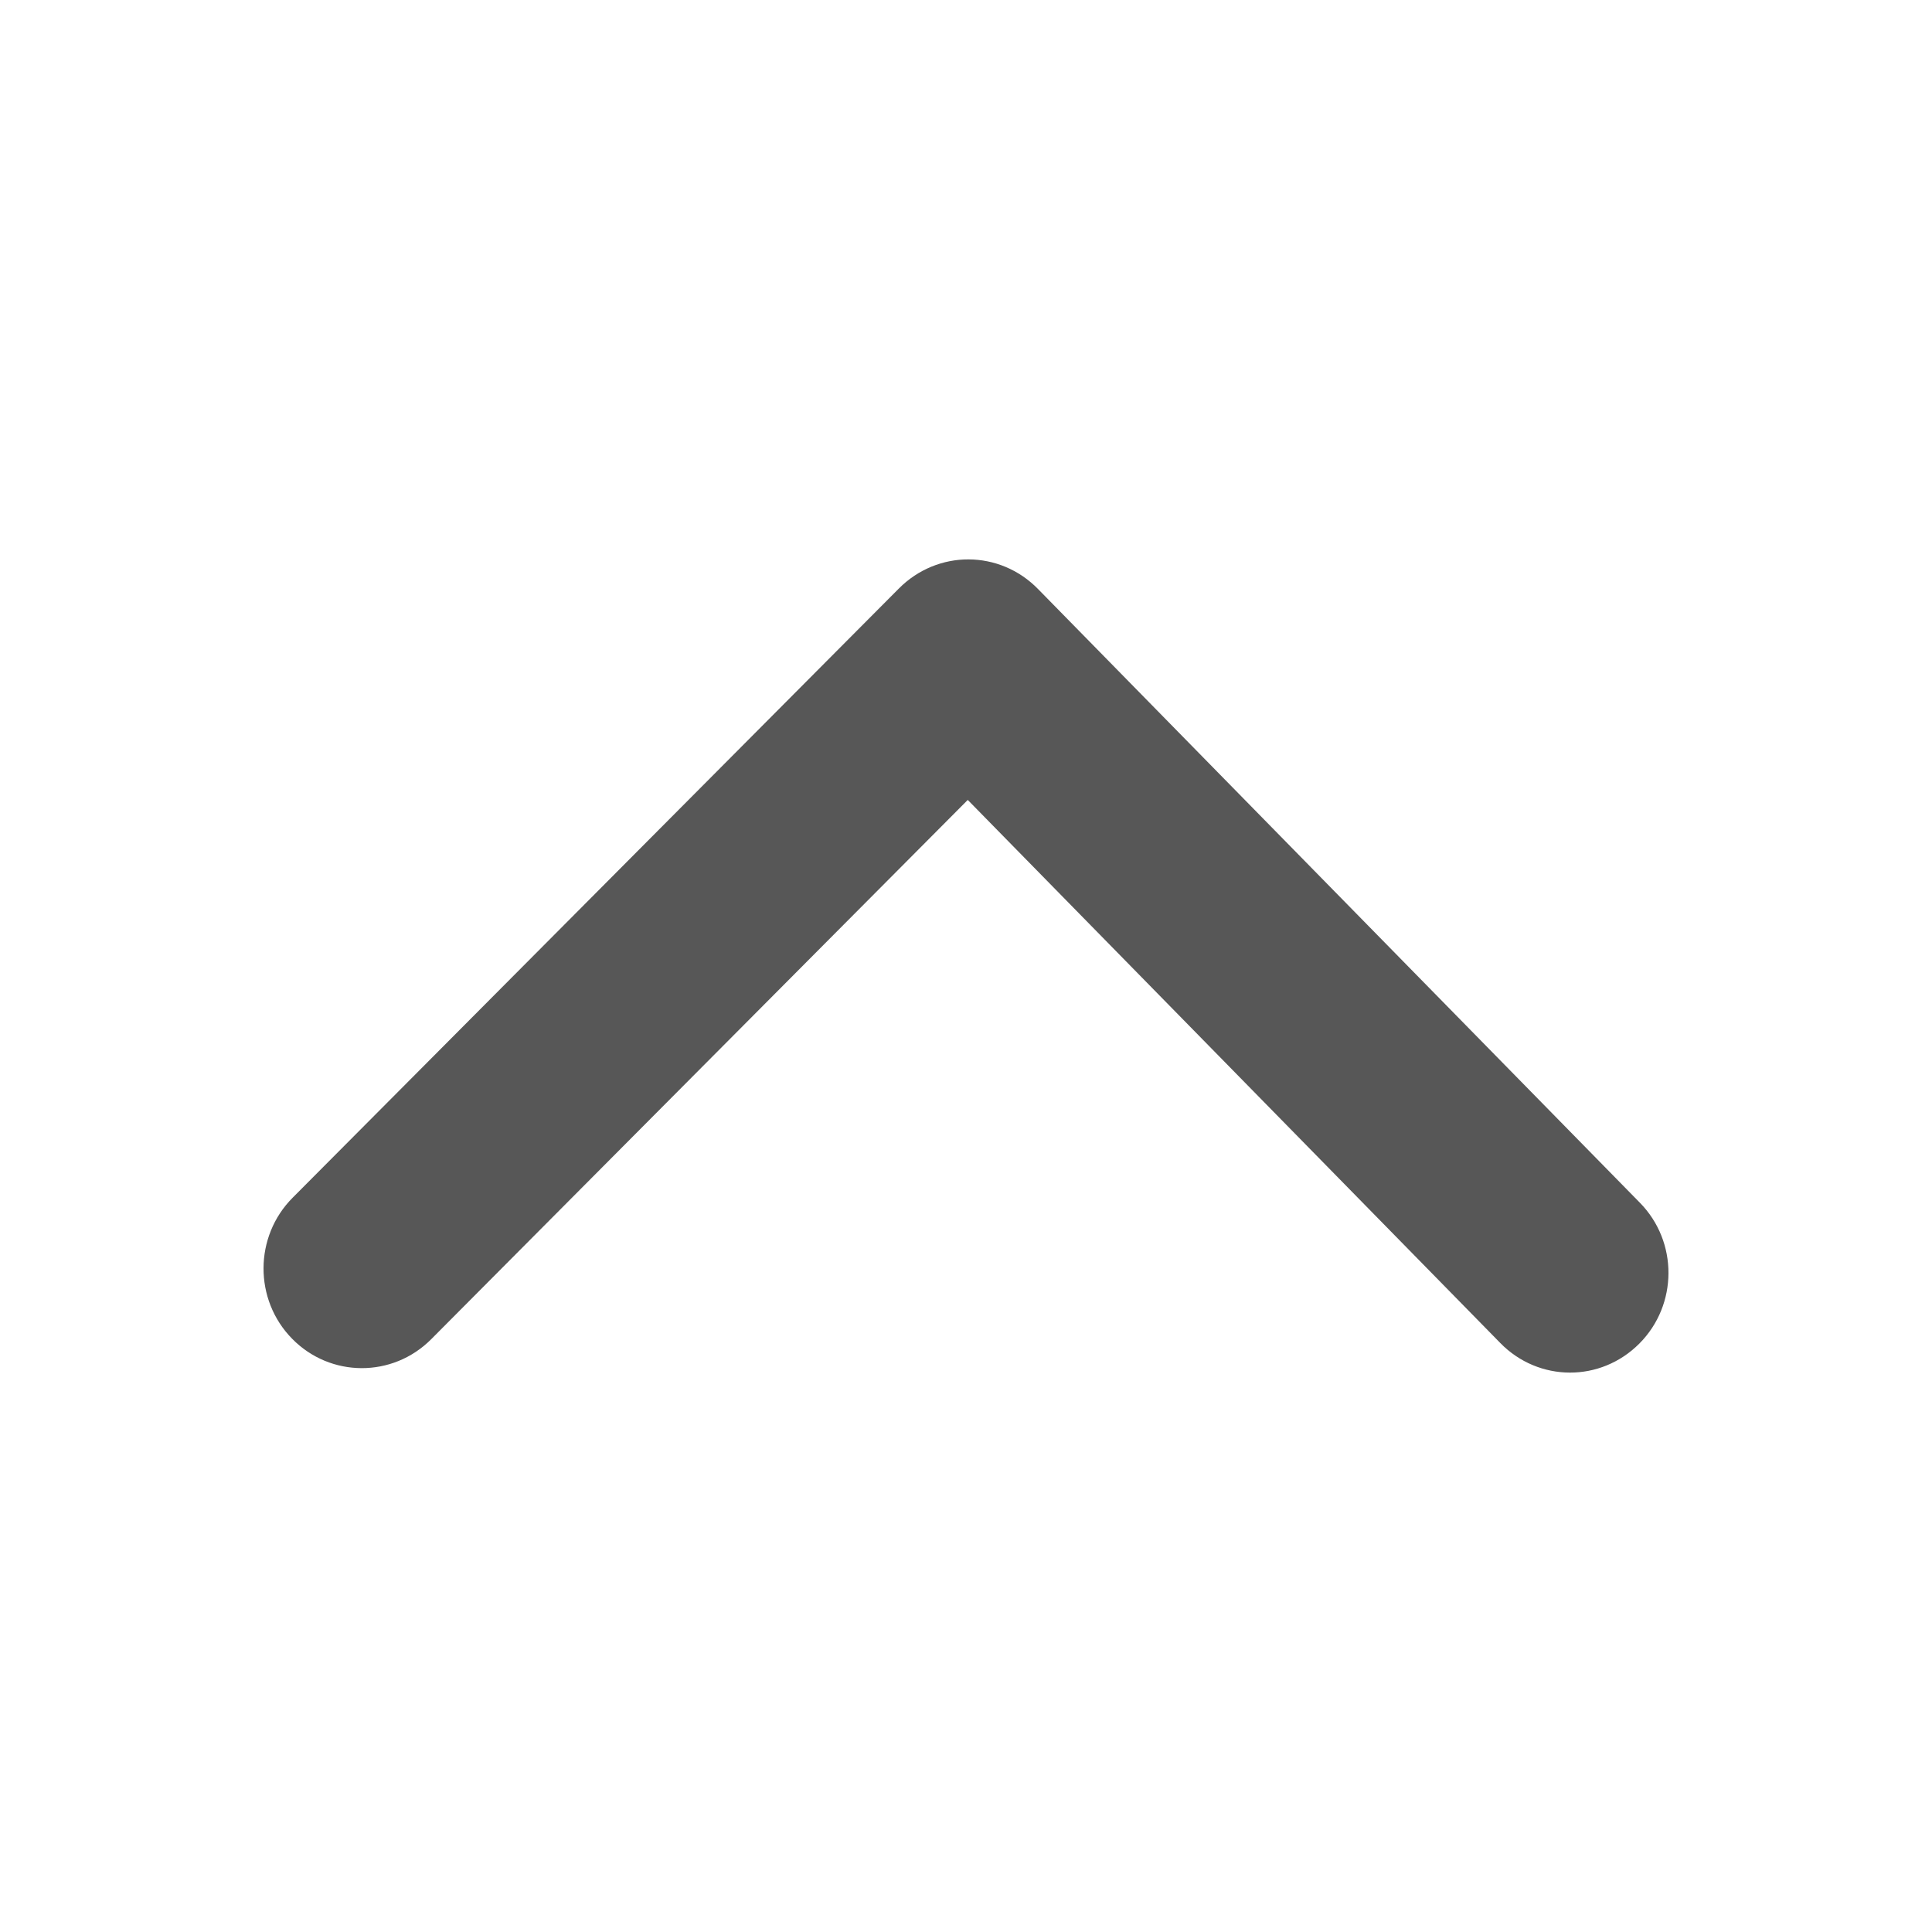
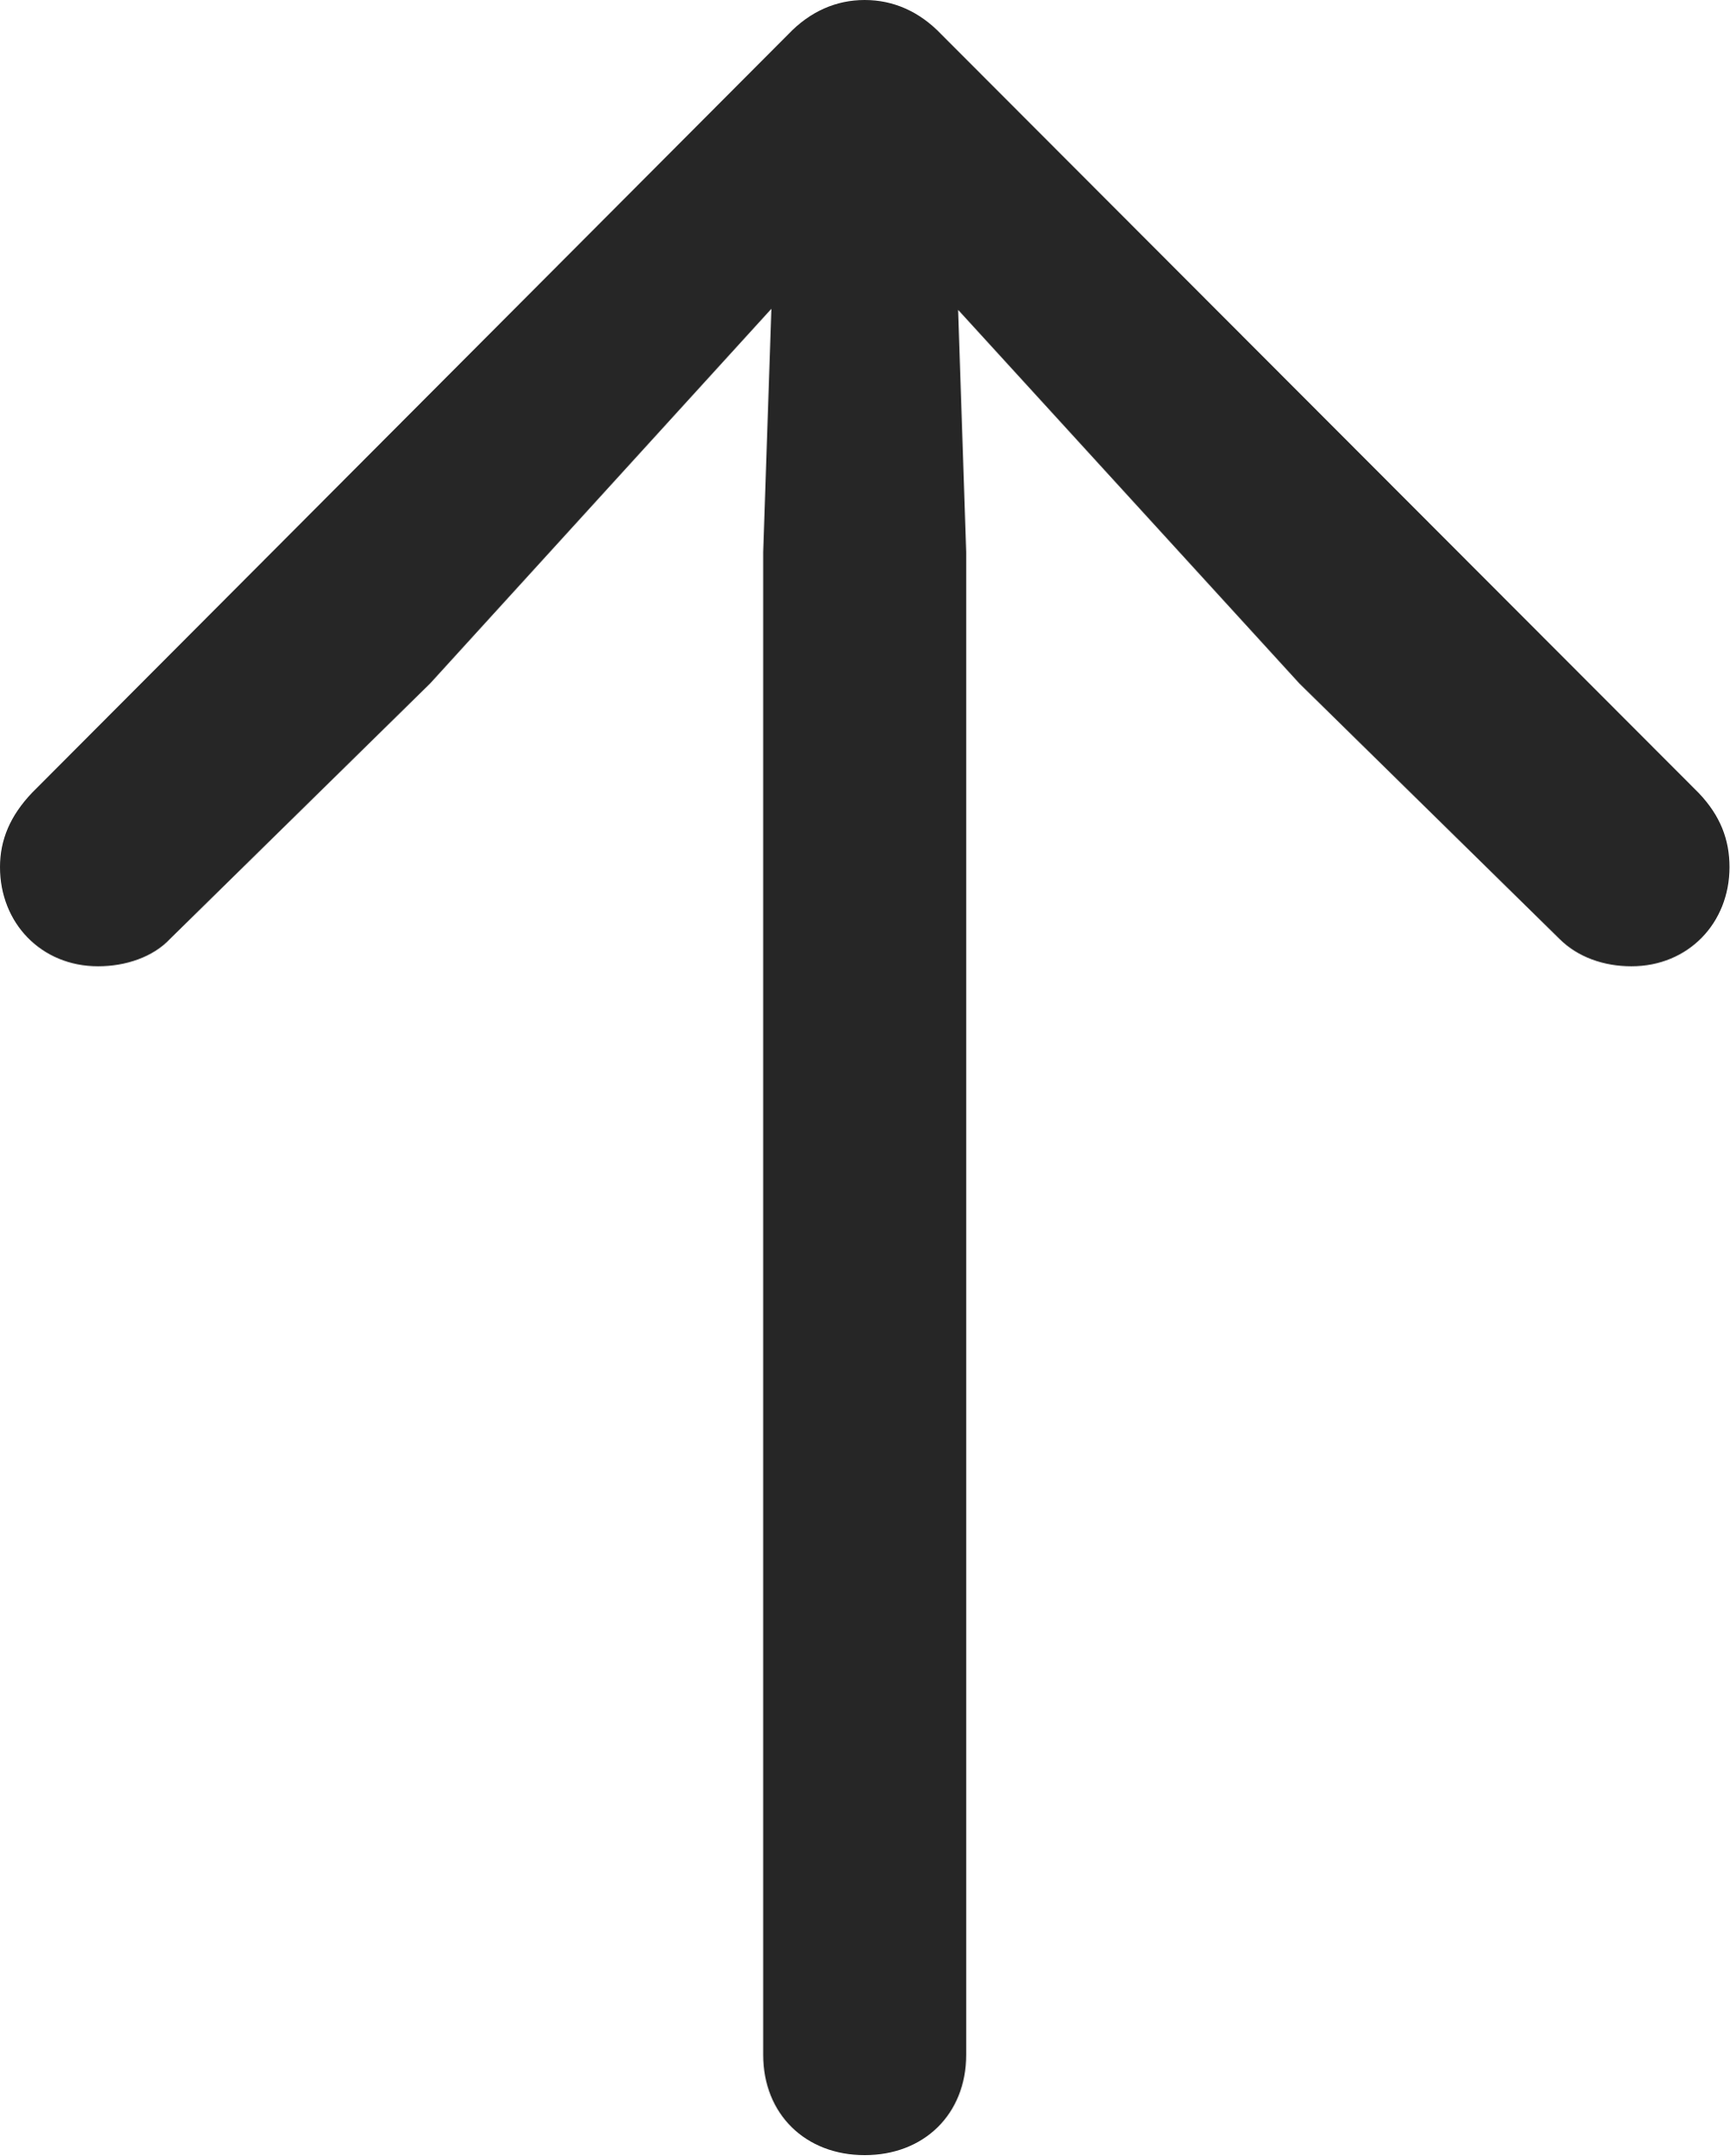
- <svg xmlns="http://www.w3.org/2000/svg" style="isolation:isolate" viewBox="0 0 22 22" width="22" height="22">
-   <defs>
-     <clipPath id="_clipPath_2kOJ1cw2GKVMMuVTTsUZDRqbpxVxmTzB">
-       <rect width="22" height="22" />
-     </clipPath>
-   </defs>
-   <g clip-path="url(#_clipPath_2kOJ1cw2GKVMMuVTTsUZDRqbpxVxmTzB)">
-     <path d=" M 17.875 15.63 C 17.588 15.629 17.302 15.516 17.084 15.293 L 11.02 9.109 L 4.91 15.25 C 4.471 15.691 3.762 15.689 3.326 15.244 C 2.89 14.8 2.893 14.08 3.332 13.639 L 10.236 6.701 C 10.456 6.48 10.743 6.369 11.029 6.37 C 11.316 6.371 11.602 6.484 11.82 6.707 L 18.674 13.696 C 19.11 14.14 19.107 14.858 18.668 15.299 C 18.448 15.52 18.162 15.631 17.875 15.63 L 17.875 15.63 Z " fill="#575757" />
+ <svg xmlns="http://www.w3.org/2000/svg" version="1.1" width="14.805" height="18.447">
+   <g>
+     <rect height="18.447" opacity="0" width="14.805" x="0" y="0" />
+     <path d="M7.402 18.447C7.91 18.447 8.271 18.096 8.271 17.588L8.271 4.727L8.174 1.816L7.617 2.012L11.123 5.85L13.35 8.037C13.506 8.193 13.73 8.271 13.965 8.271C14.453 8.271 14.805 7.9 14.805 7.422C14.805 7.188 14.727 6.982 14.541 6.787L8.057 0.293C7.871 0.098 7.646 0 7.402 0C7.158 0 6.934 0.098 6.748 0.293L0.273 6.787C0.088 6.982 0 7.188 0 7.422C0 7.9 0.352 8.271 0.84 8.271C1.074 8.271 1.309 8.193 1.455 8.037L3.682 5.85L7.178 2.012L6.631 1.816L6.533 4.727L6.533 17.588C6.533 18.096 6.895 18.447 7.402 18.447Z" fill="#000000" fill-opacity="0.85" />
  </g>
</svg>
